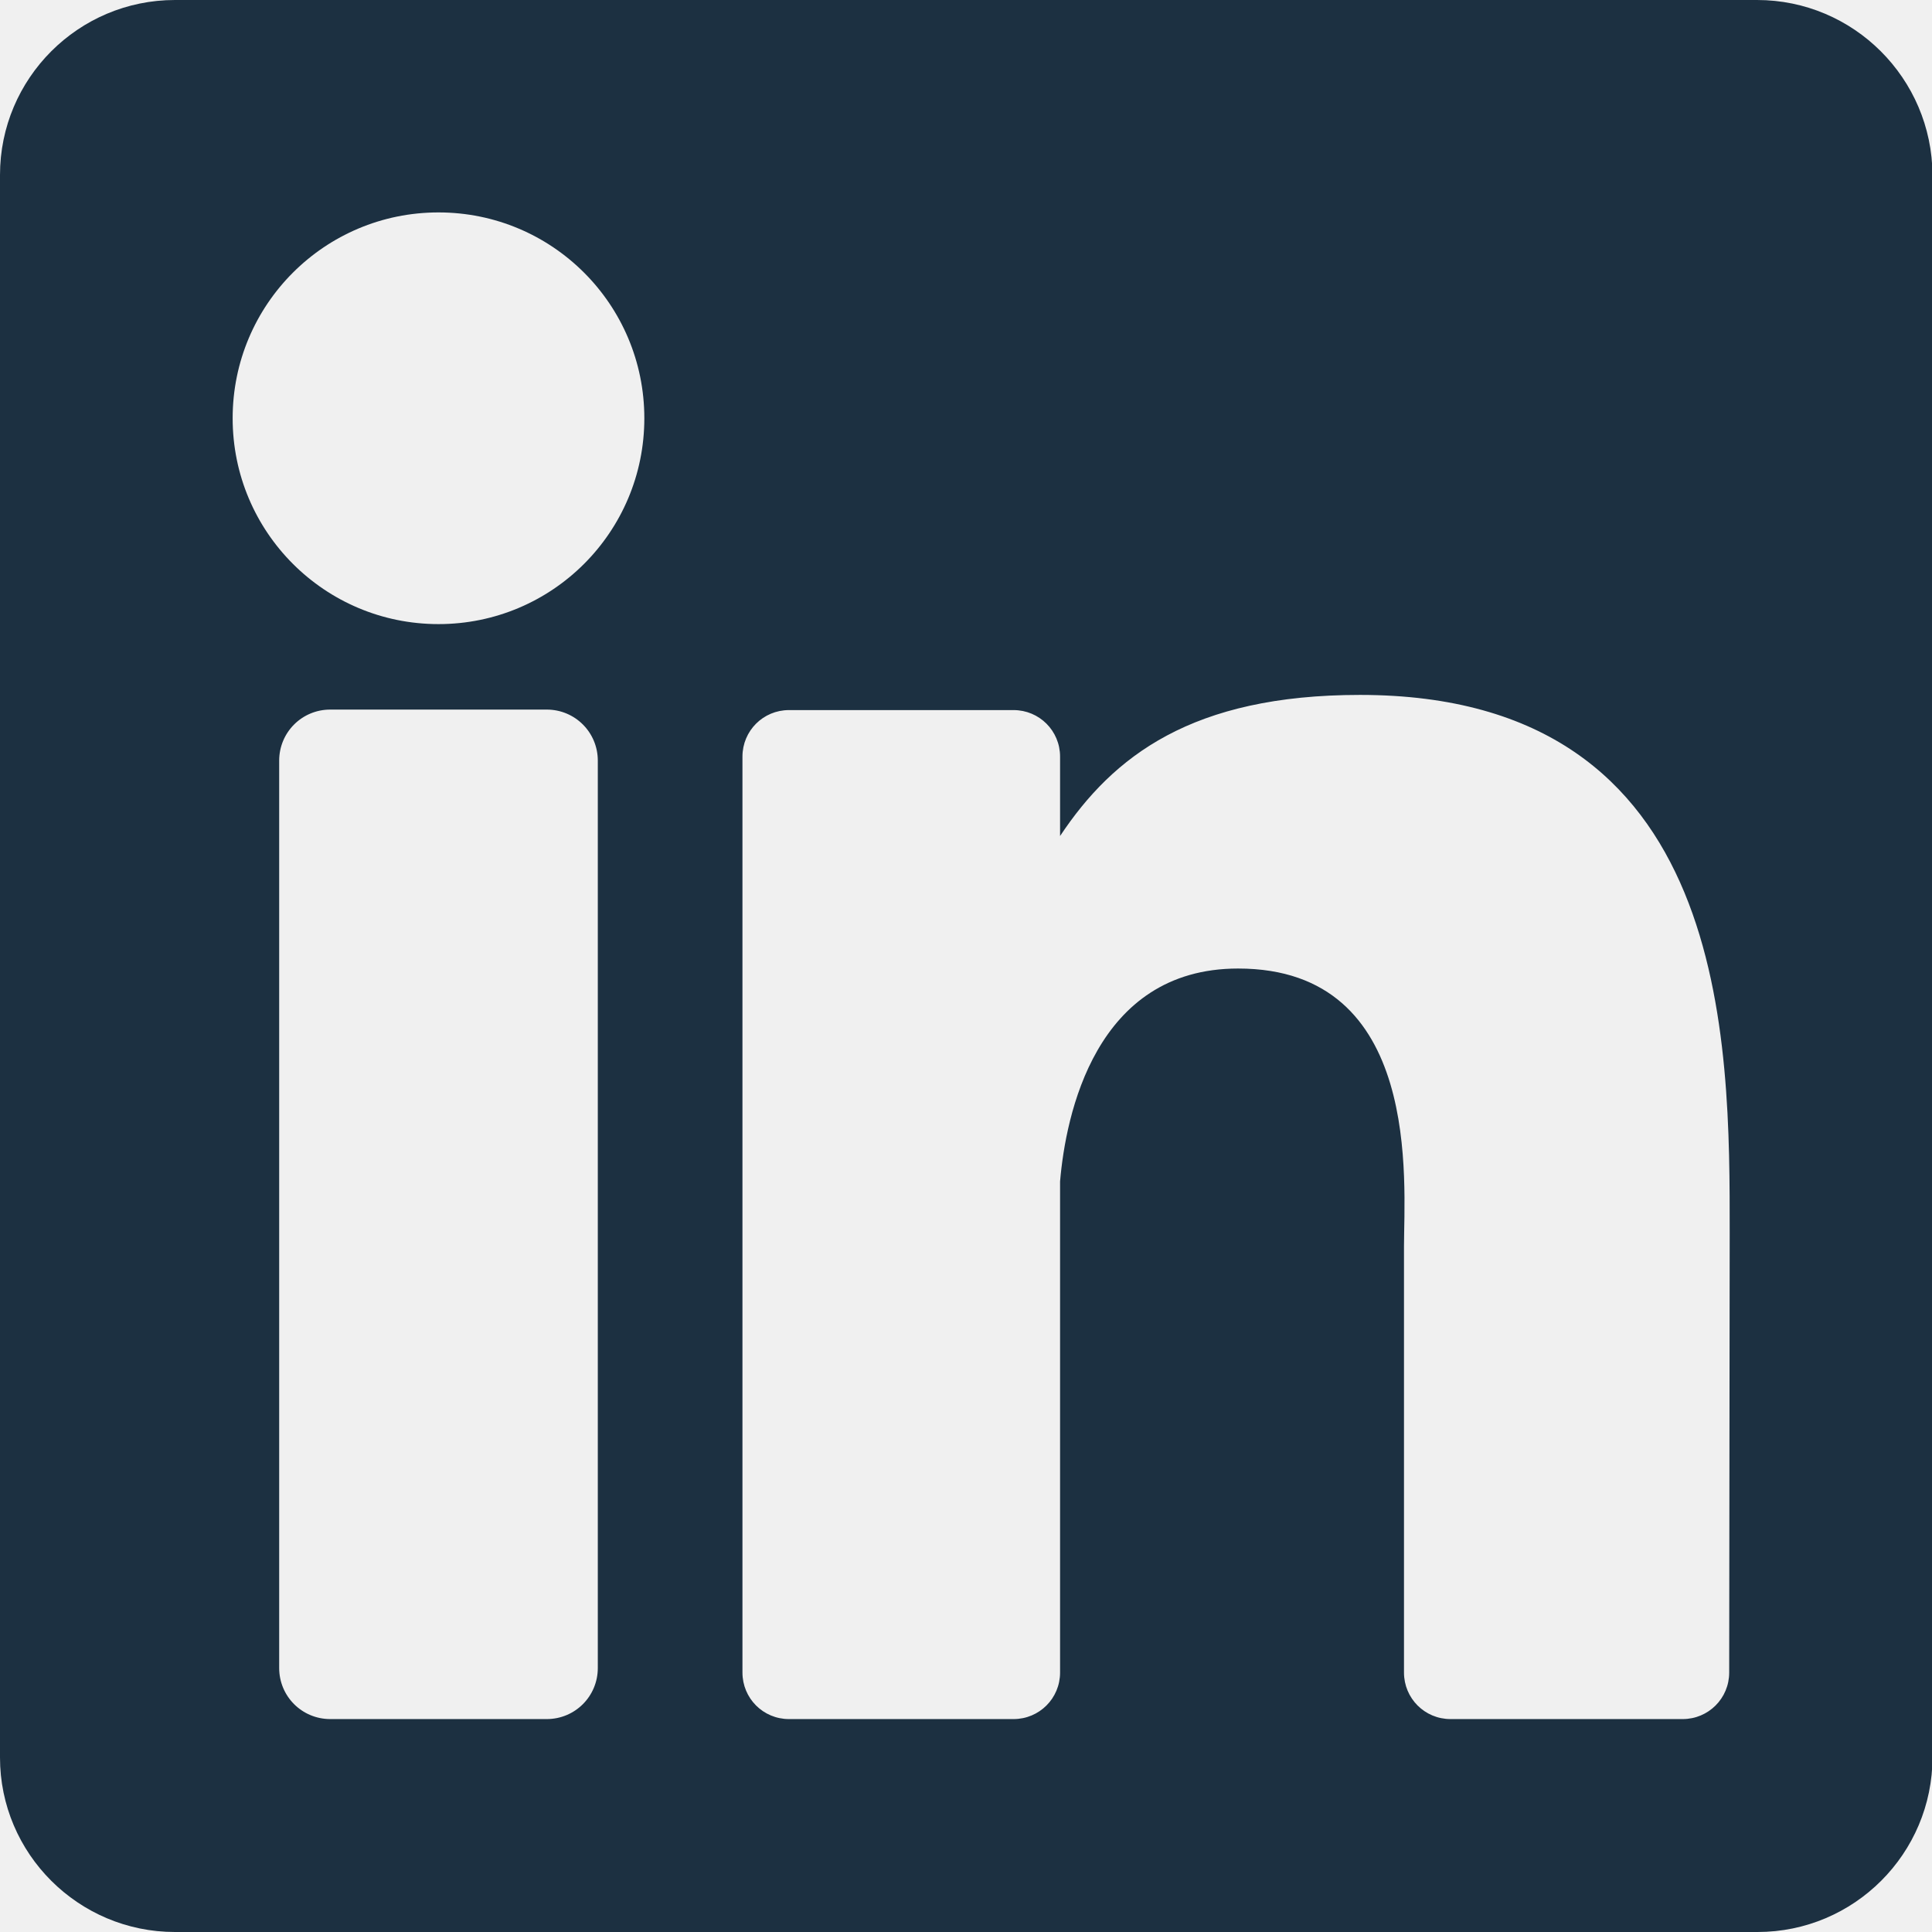
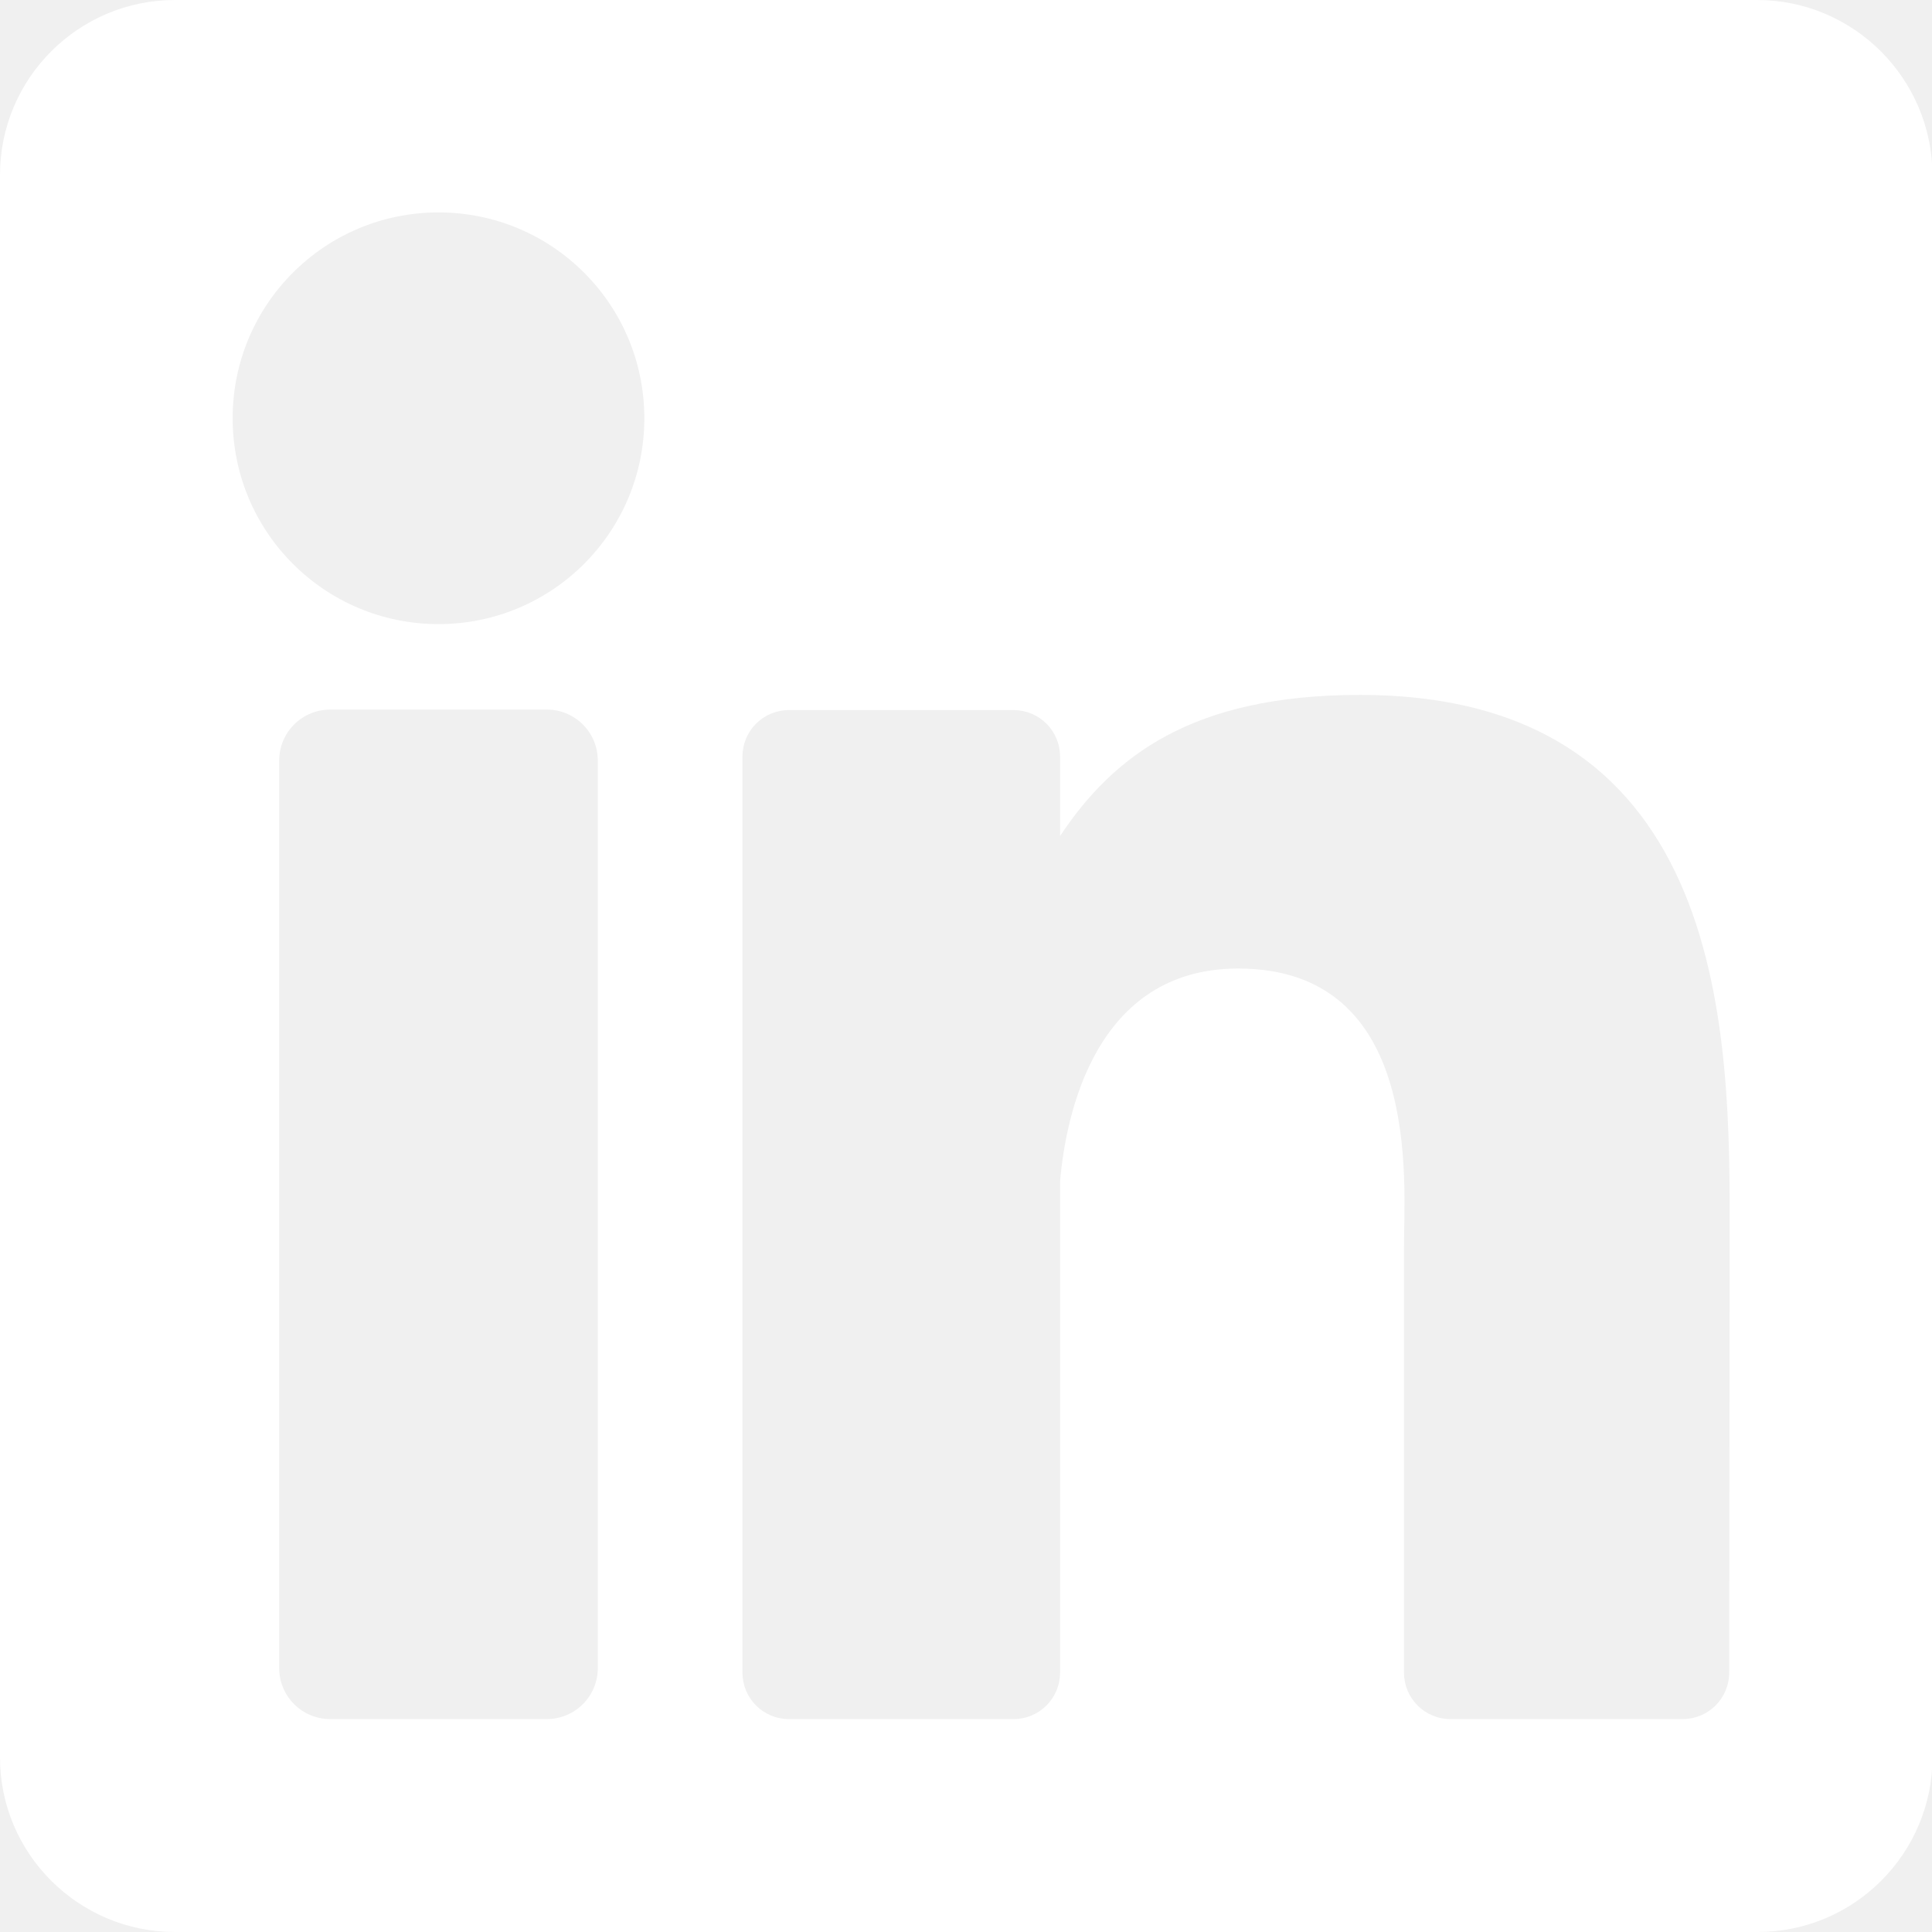
<svg xmlns="http://www.w3.org/2000/svg" version="1.1" id="Layer_1" x="0px" y="0px" viewBox="0 0 382 382" style="enable-background:new 0 0 382 382;" xml:space="preserve">
  <style type="text/css">
- 	.st0{fill:#1C3041;}
+ 	.st0{fill:#FFFFFF;}
</style>
-   <path class="st0" d="M347.4,0H34.6C15.5,0,0,15.5,0,34.6v312.9C0,366.5,15.5,382,34.6,382h312.9c19.1,0,34.6-15.5,34.6-34.6V34.6  C382,15.5,366.5,0,347.4,0z M118.2,329.8c0,5.6-4.5,10.1-10.1,10.1H65.3c-5.6,0-10.1-4.5-10.1-10.1V150.4c0-5.6,4.5-10.1,10.1-10.1  h42.8c5.6,0,10.1,4.5,10.1,10.1V329.8z M86.7,123.4c-22.5,0-40.7-18.2-40.7-40.7s18.2-40.7,40.7-40.7s40.7,18.2,40.7,40.7  S109.2,123.4,86.7,123.4z M341.9,330.7c0,5.1-4.1,9.2-9.2,9.2h-45.9c-5.1,0-9.2-4.1-9.2-9.2v-84.2c0-12.6,3.7-55-32.8-55  c-28.3,0-34.1,29.1-35.2,42.1v97.1c0,5.1-4.1,9.2-9.2,9.2h-44.4c-5.1,0-9.2-4.1-9.2-9.2V149.6c0-5.1,4.1-9.2,9.2-9.2h44.4  c5.1,0,9.2,4.1,9.2,9.2v15.7c10.5-15.8,26.1-27.9,59.3-27.9c73.6,0,73.1,68.7,73.1,106.5L341.9,330.7L341.9,330.7z" />
+   <path class="st0" d="M347.4,0H34.6C15.5,0,0,15.5,0,34.6v312.9c0,19,15.5,34.5,34.6,34.5h312.9c19.1,0,34.6-15.5,34.6-34.6V34.6  C382,15.5,366.5,0,347.4,0z M118.2,329.8c0,5.6-4.5,10.1-10.1,10.1H65.3c-5.6,0-10.1-4.5-10.1-10.1V150.4c0-5.6,4.5-10.1,10.1-10.1  h42.8c5.6,0,10.1,4.5,10.1,10.1C118.2,150.4,118.2,329.8,118.2,329.8z M86.7,123.4c-22.5,0-40.7-18.2-40.7-40.7S64.2,42,86.7,42  s40.7,18.2,40.7,40.7S109.2,123.4,86.7,123.4z M341.9,330.7c0,5.1-4.1,9.2-9.2,9.2h-45.9c-5.1,0-9.2-4.1-9.2-9.2v-84.2  c0-12.6,3.7-55-32.8-55c-28.3,0-34.1,29.1-35.2,42.1v97.1c0,5.1-4.1,9.2-9.2,9.2H156c-5.1,0-9.2-4.1-9.2-9.2V149.6  c0-5.1,4.1-9.2,9.2-9.2h44.4c5.1,0,9.2,4.1,9.2,9.2v15.7c10.5-15.8,26.1-27.9,59.3-27.9c73.6,0,73.1,68.7,73.1,106.5L341.9,330.7  L341.9,330.7z" />
</svg>
